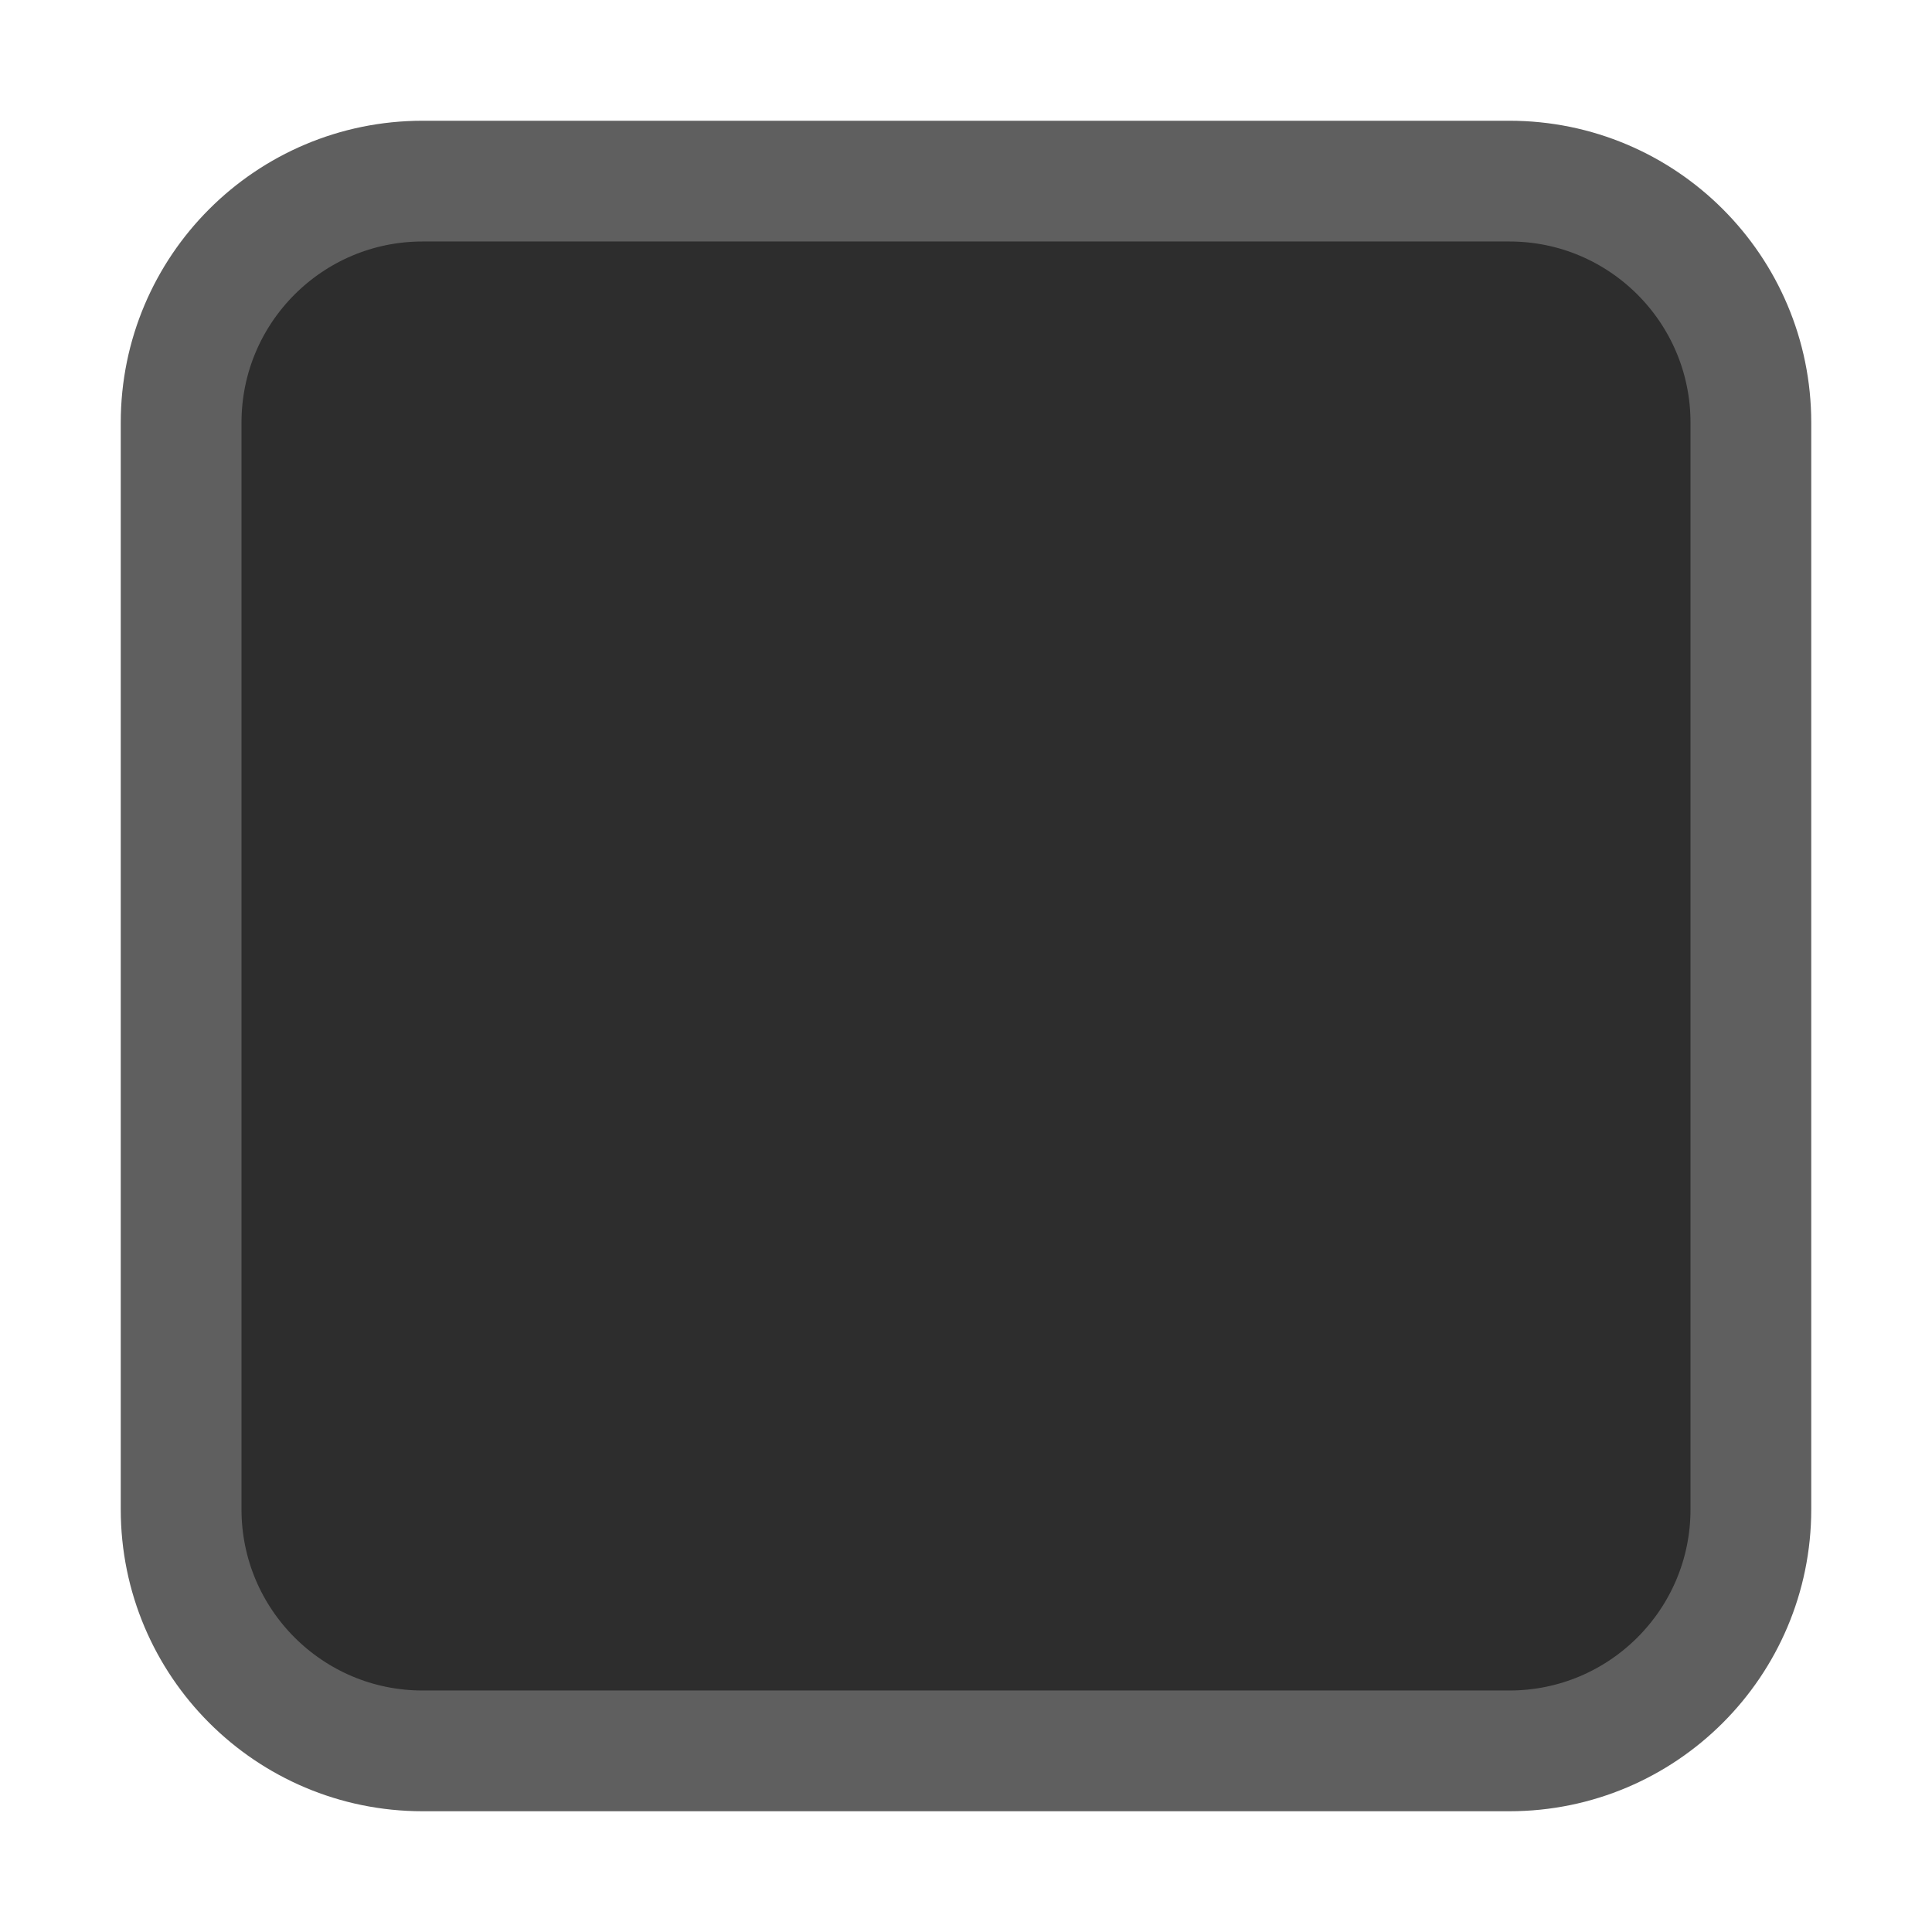
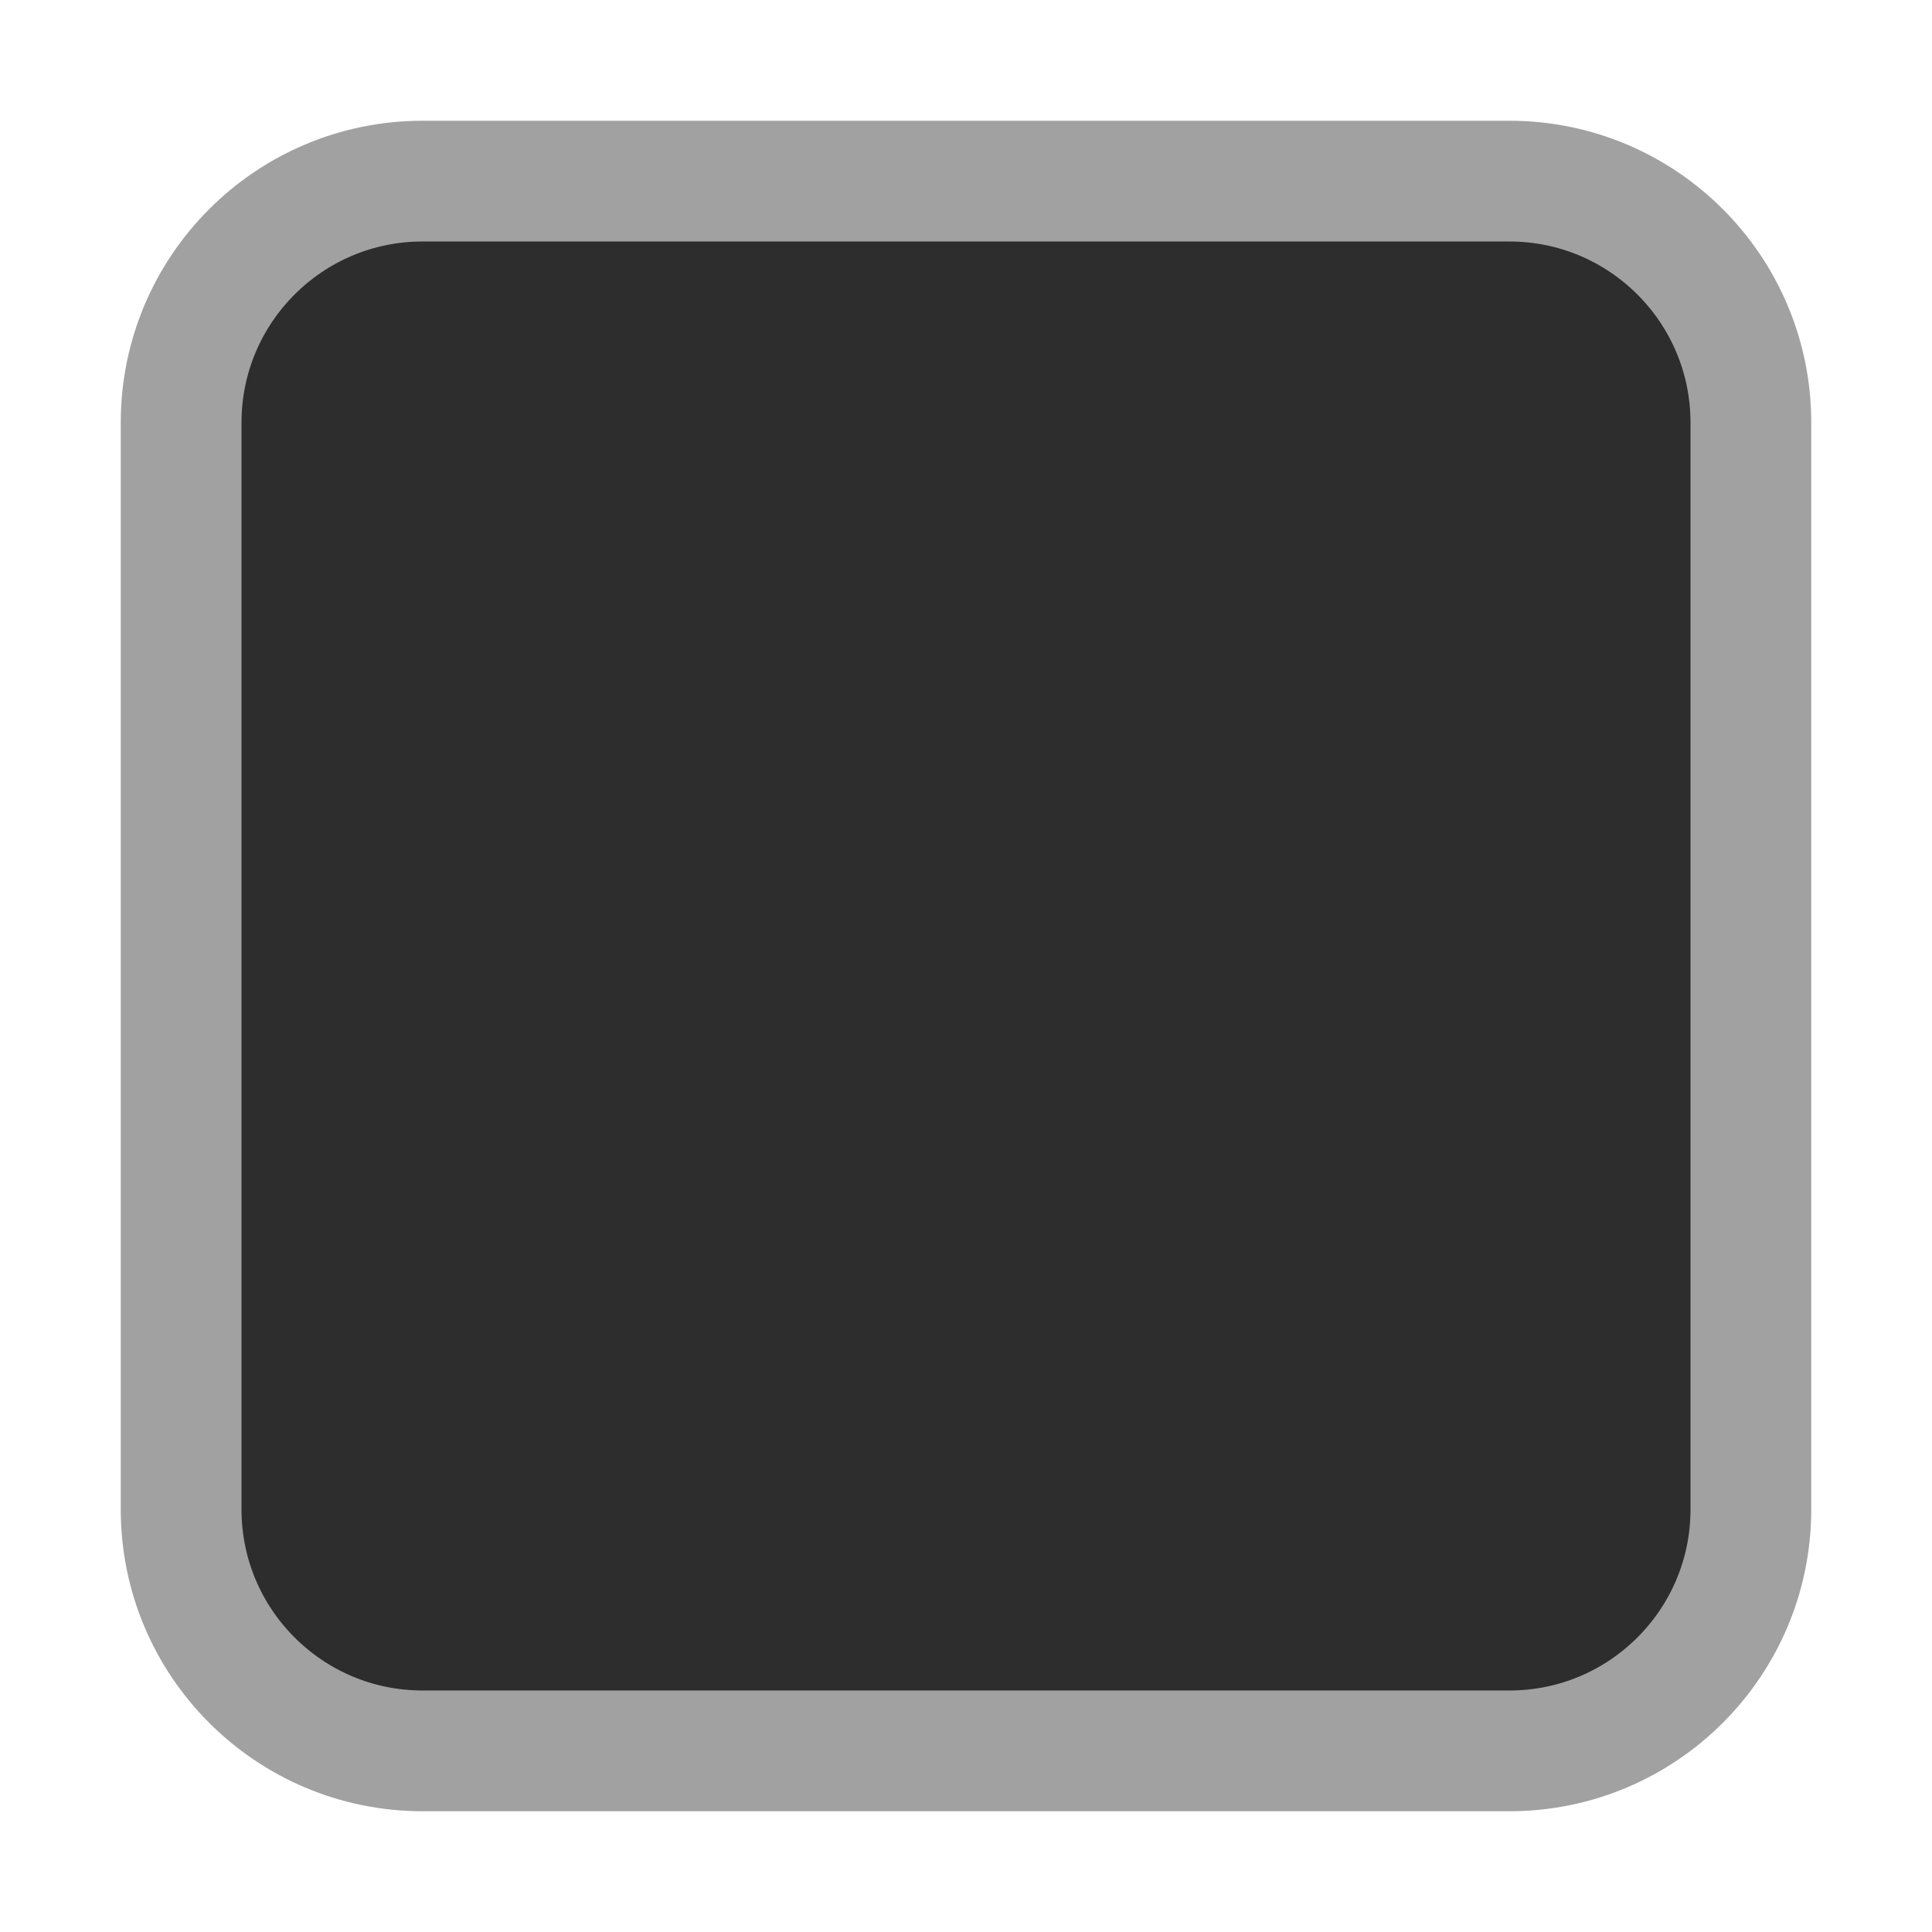
<svg xmlns="http://www.w3.org/2000/svg" width="16" height="16" id="svg2" version="1.1">
  <defs id="defs4">
    <linearGradient id="linearGradient3768-6">
      <stop style="stop-color:#0f0f0f;stop-opacity:1;" offset="0" id="stop3770-6" />
      <stop id="stop3778-2" offset="0.078" style="stop-color:#171717;stop-opacity:1;" />
      <stop style="stop-color:#171717;stop-opacity:1;" offset="0.974" id="stop3774-0" />
      <stop style="stop-color:#1b1b1b;stop-opacity:1;" offset="1" id="stop3776-1" />
    </linearGradient>
  </defs>
  <g id="layer1" transform="translate(0,-1036.362)">
    <g transform="translate(-17,1036)" style="display:inline;opacity:1" id="checkbox-unchecked-dark">
      <g id="sdsd-0-1">
        <g id="scdsdcd-0-4" transform="translate(0,-30)">
          <g style="display:inline" id="g15812-6-6-1-4-4" transform="matrix(0.9295198,0,0,0.9291437,-156.7507,-212.9618)">
            <g transform="matrix(0.5089163,0,0,0.5173982,161.7932,197.5643)" id="g5489-2-9-6-8-8-9-7" style="display:inline">
              <g id="g5428-8-1-4-0-0-65-8" />
            </g>
          </g>
          <rect y="30.362" x="17" height="16" width="16" id="rect13523-4-0" style="color:#000000;display:inline;overflow:visible;visibility:visible;fill:none;stroke:none;stroke-width:2;marker:none;enable-background:accumulate" />
          <g id="g5400-2-47">
-             <rect ry="2" style="color:#000000;display:inline;overflow:visible;visibility:visible;fill:#2d2d2d;fill-opacity:1;stroke:#5f5f5f;stroke-width:1;stroke-linecap:butt;stroke-linejoin:round;stroke-miterlimit:4;stroke-dasharray:none;stroke-dashoffset:0;stroke-opacity:1;marker:none;enable-background:accumulate" id="rect5147-9-1-5-7-6-3-70" width="13" height="13" x="18.5" y="31.862" rx="2" />
+             <rect ry="2" style="color:#000000;display:inline;overflow:visible;visibility:visible;fill:#2d2d2d;fill-opacity:1;stroke:#a1a1a1;stroke-width:1;stroke-linecap:butt;stroke-linejoin:round;stroke-miterlimit:4;stroke-dasharray:none;stroke-dashoffset:0;stroke-opacity:1;marker:none;enable-background:accumulate" id="rect5147-9-1-5-7-6-3-70" width="13" height="13" x="18.5" y="31.862" rx="2" />
          </g>
        </g>
      </g>
    </g>
  </g>
</svg>
